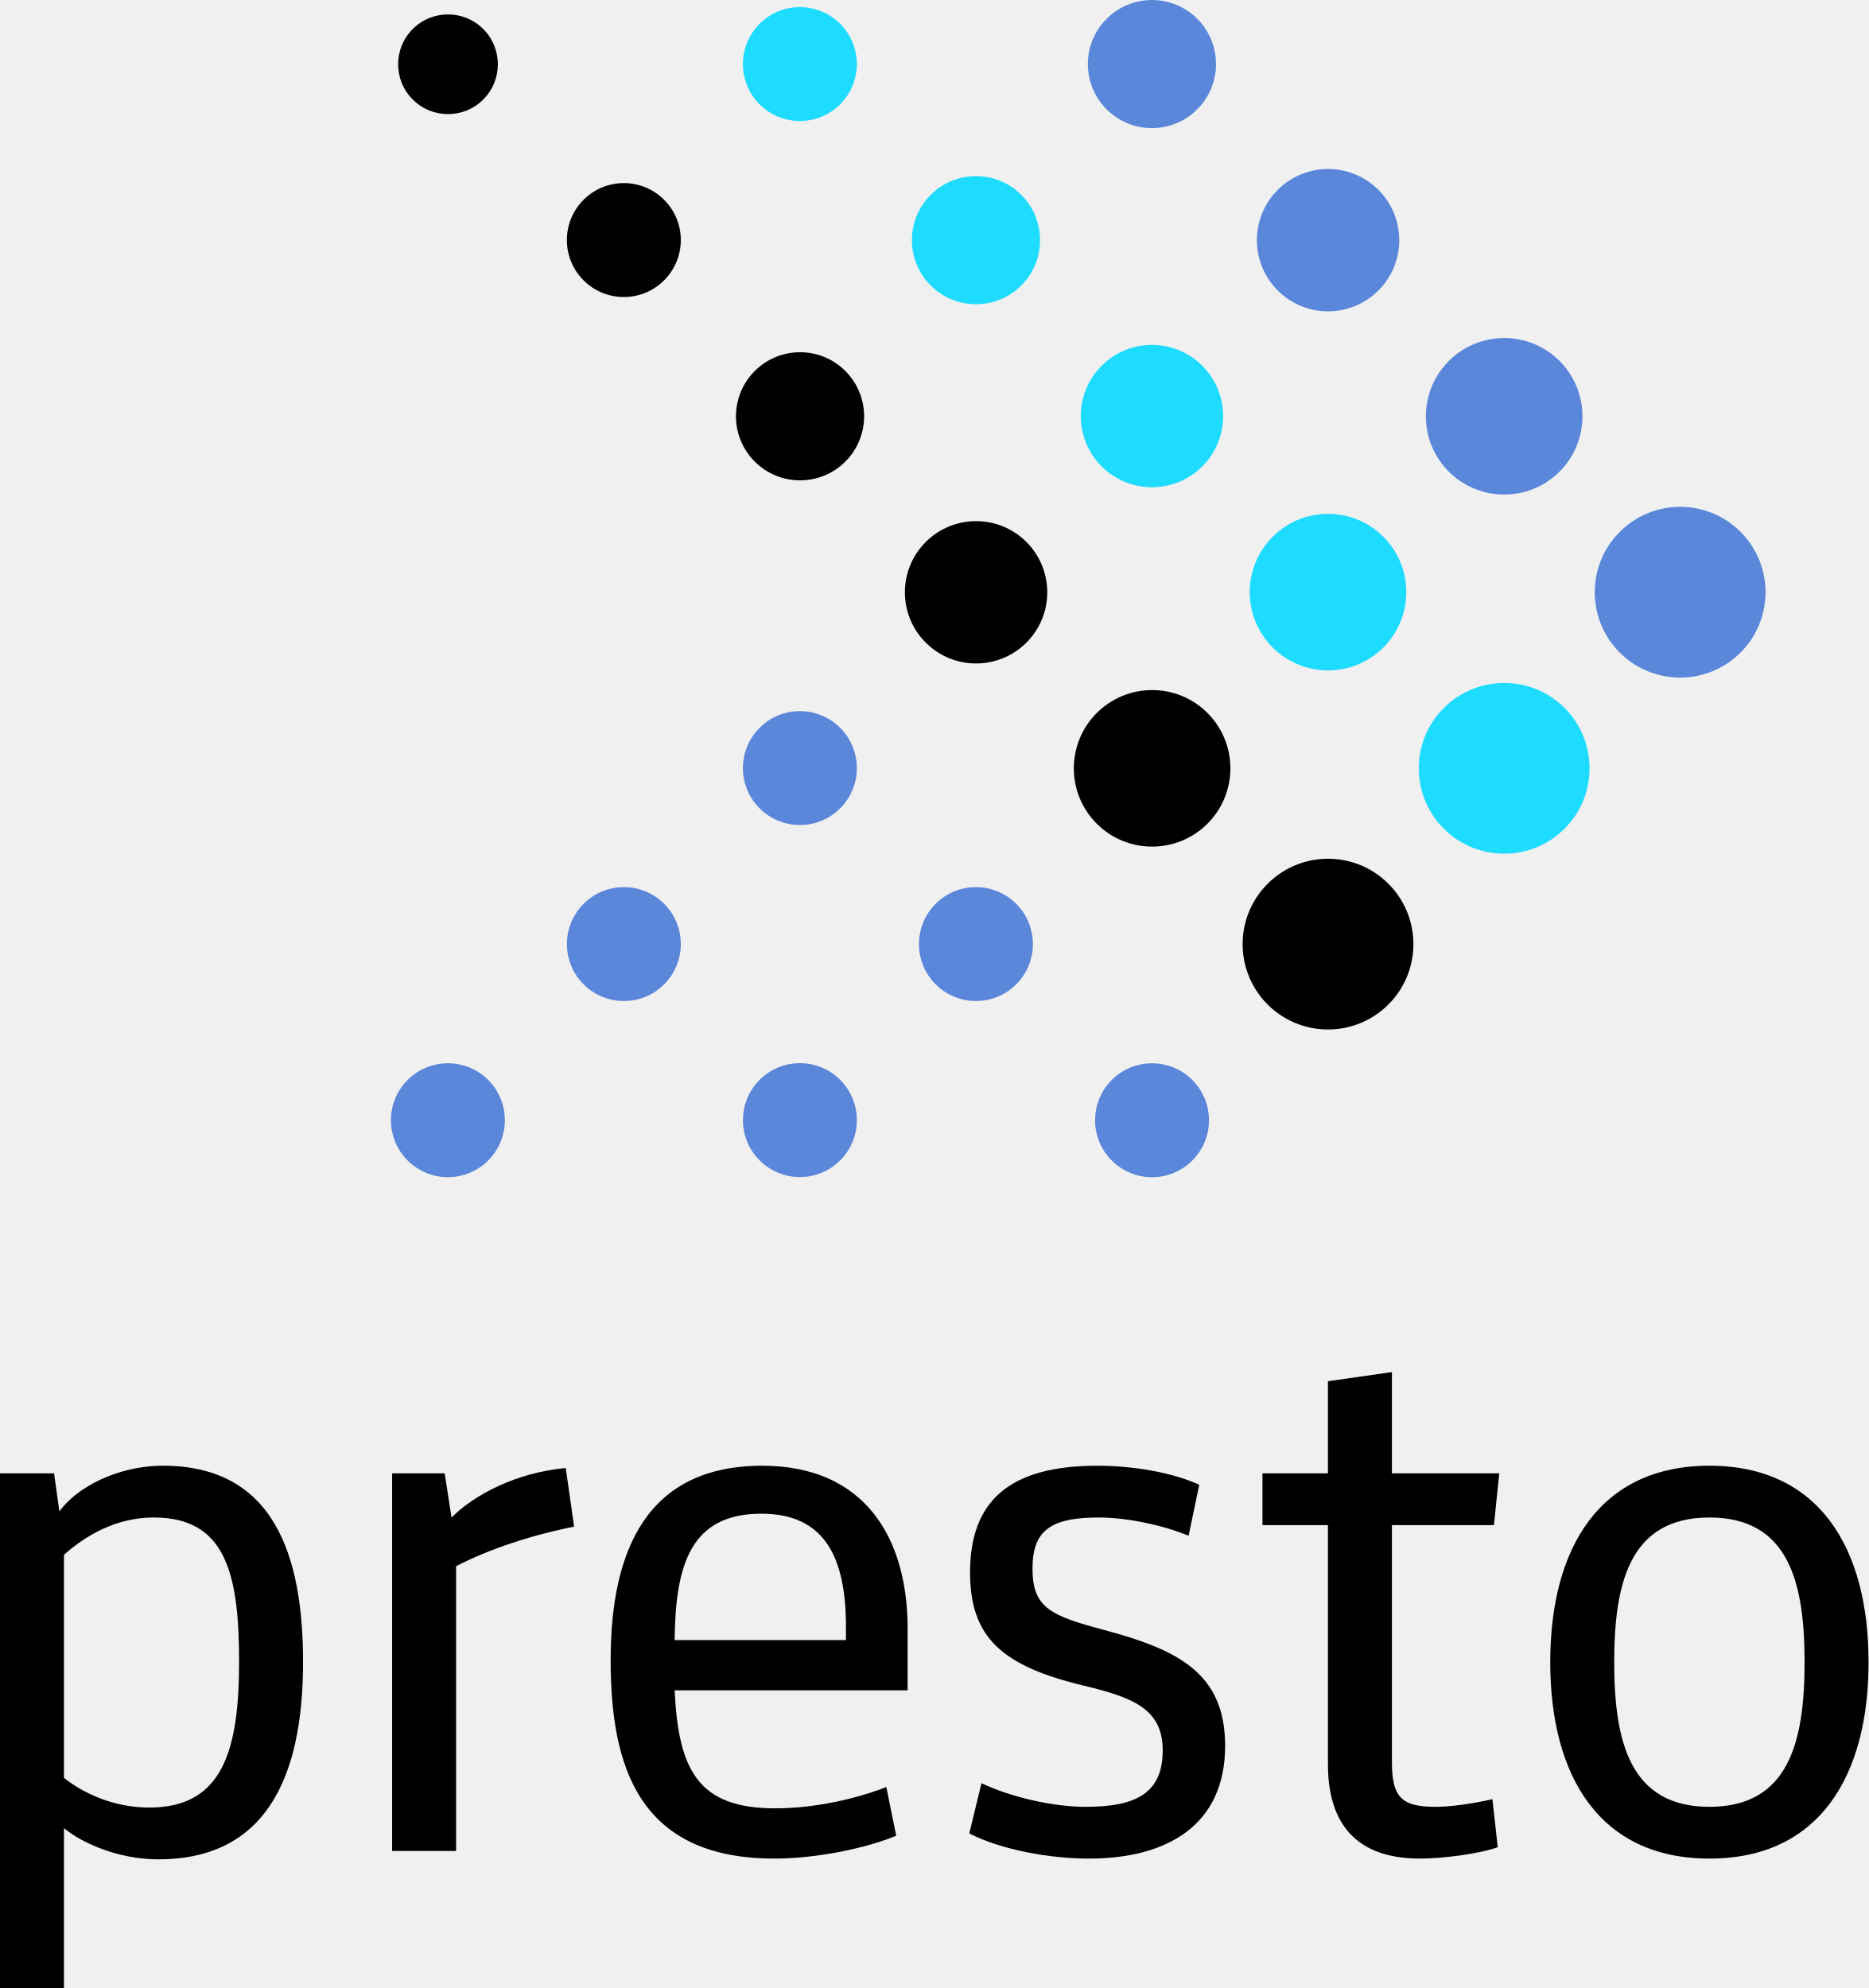
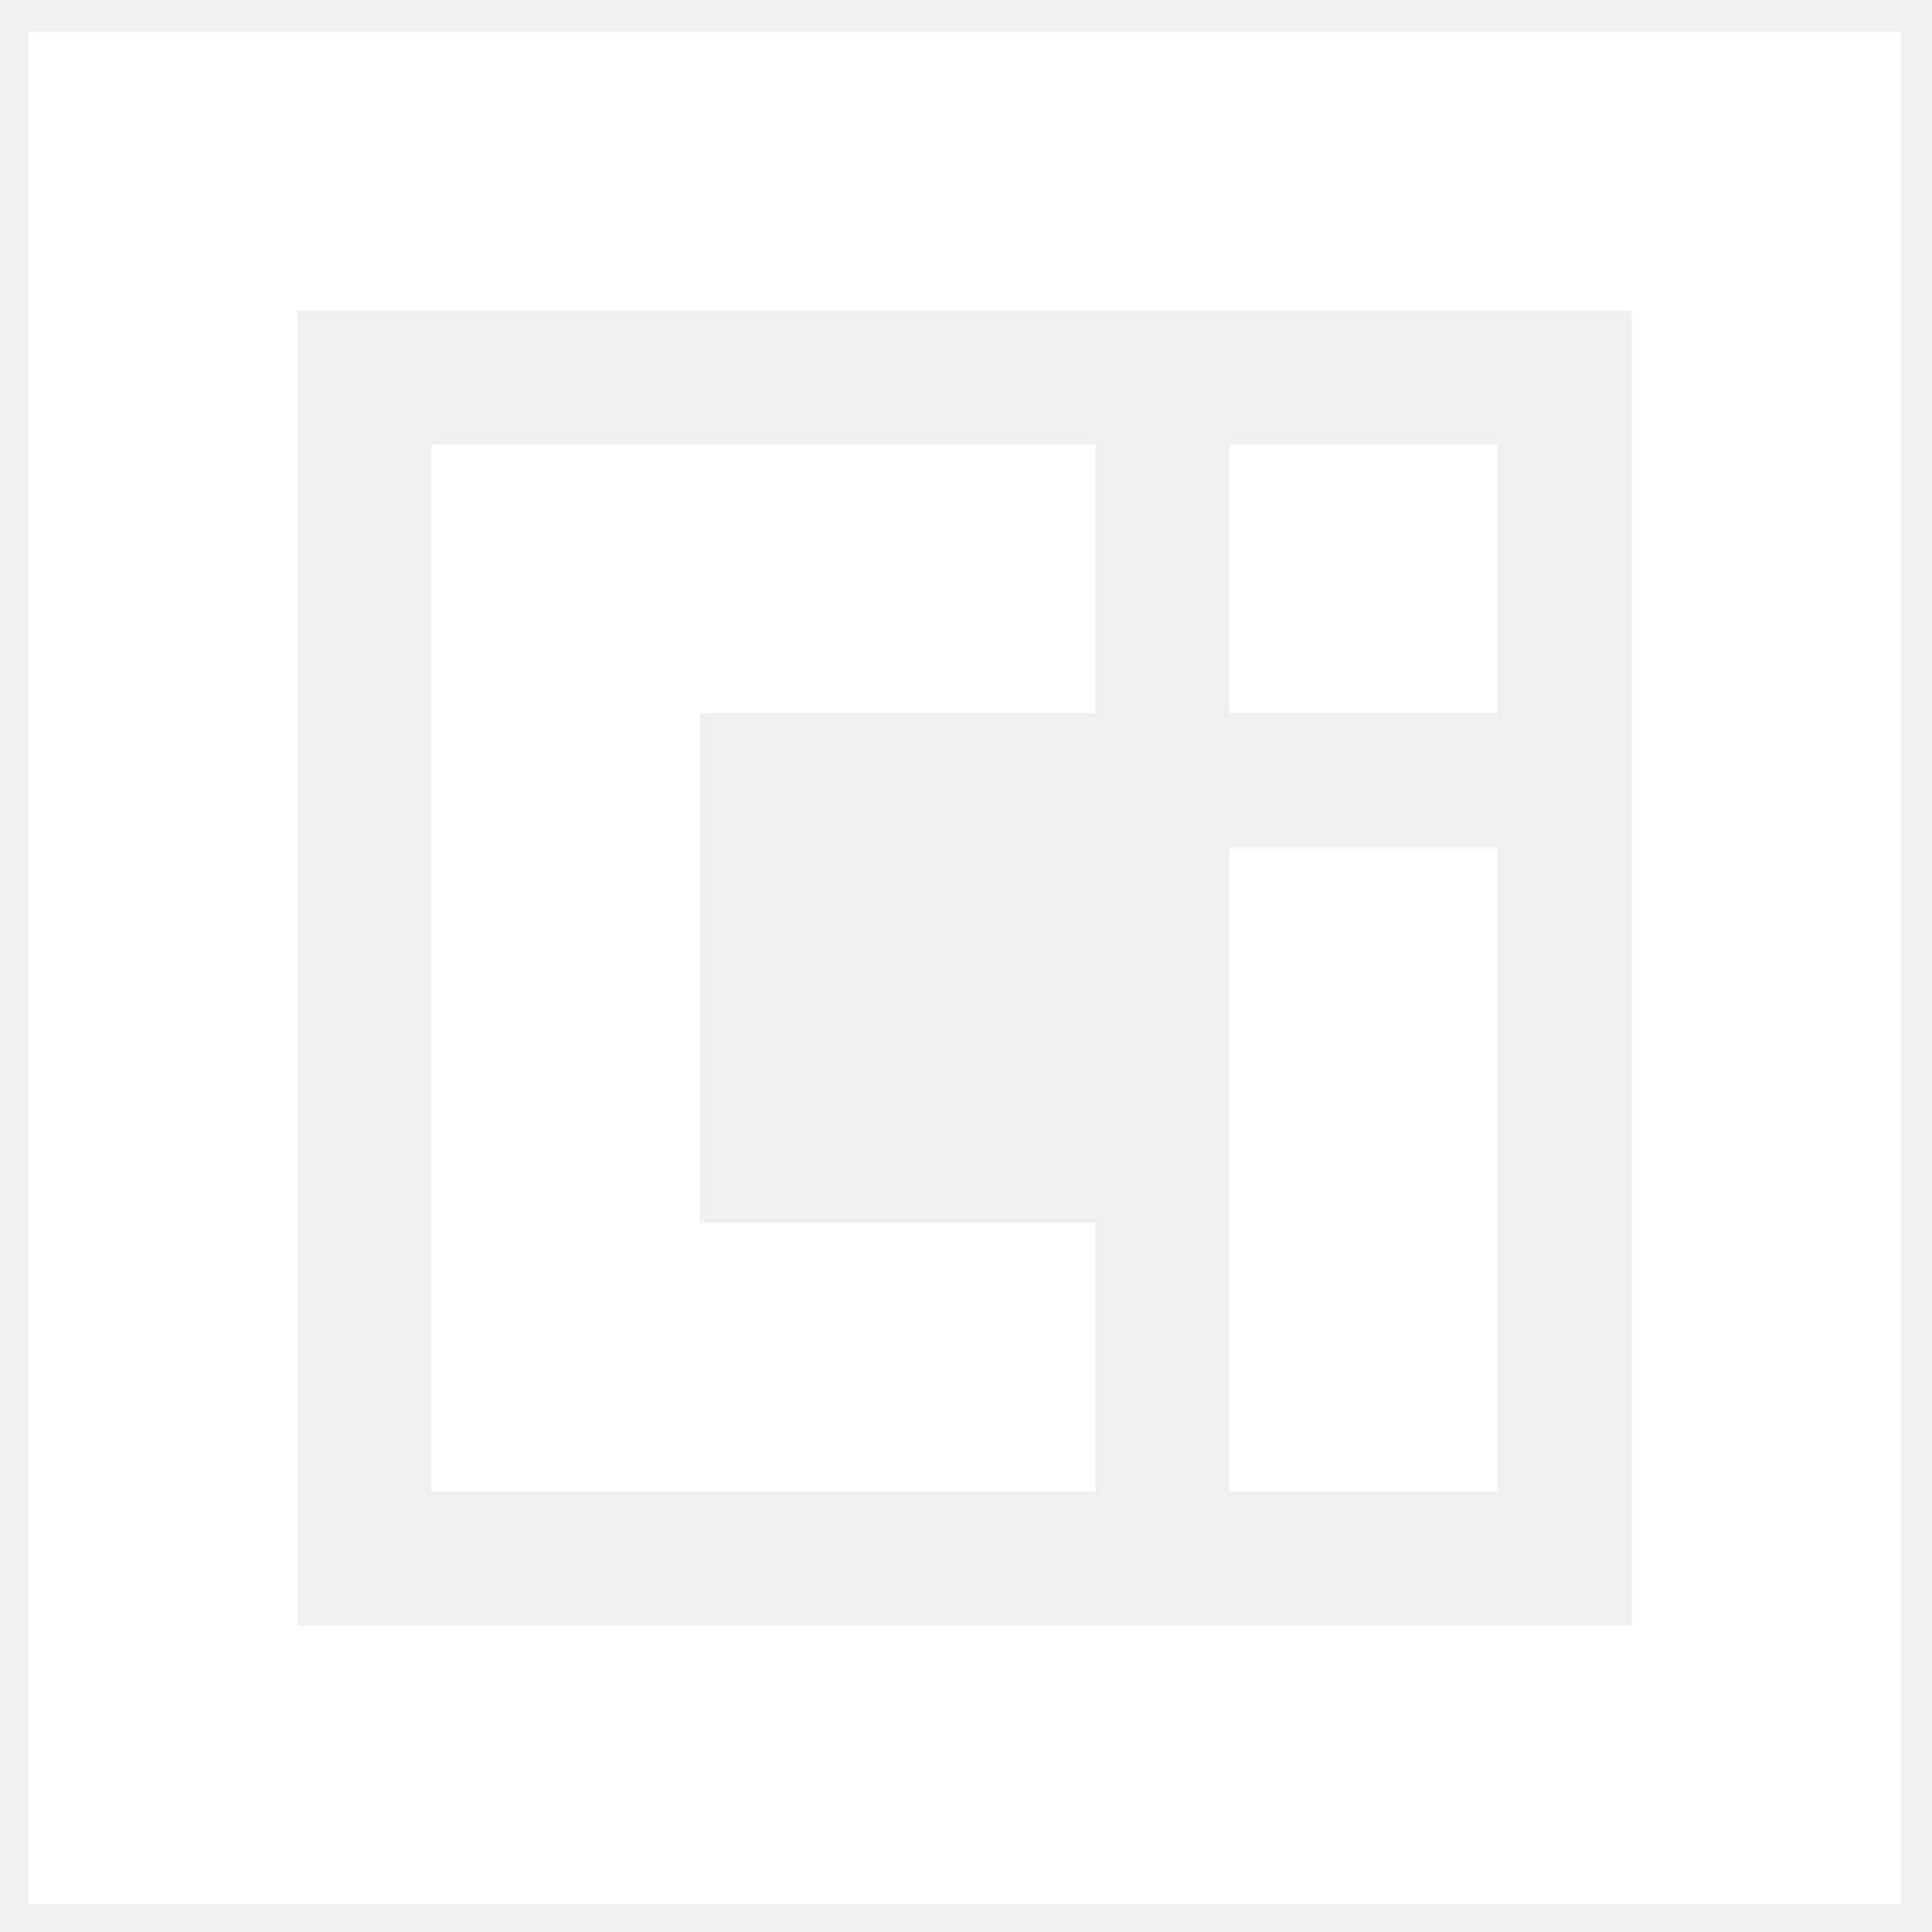
- <svg xmlns="http://www.w3.org/2000/svg" height="212.483" width="199.685" xml:space="preserve" enable-background="new 0 0 320 102.667" viewBox="0 0 199.685 212.483" y="0px" x="0px" id="Layer_1" version="1.1">
-   <defs id="defs69" />
-   <g transform="translate(-1.011,111.5935)" id="g14">
-     <path d="m 17.937,87.138 c -4.23,0 -8.138,-1.708 -10.09,-3.336 V 100.89 H 1.011 V 45.881 h 5.777 l 0.57,4.069 c 1.872,-2.605 6.266,-4.883 11.068,-4.883 11.879,0 14.971,9.603 14.971,20.995 0,12.694 -4.231,21.076 -15.46,21.076 z M 7.847,78.431 c 2.035,1.627 5.289,3.173 9.113,3.173 7.893,0 9.602,-6.183 9.602,-15.622 0,-9.44 -1.464,-15.381 -9.113,-15.381 -4.069,0 -7.322,1.954 -9.602,3.988 z" id="path2" />
-     <path d="m 62.365,51.578 c -4.556,0.895 -9.195,2.441 -12.613,4.232 v 30.432 h -6.835 v -40.36 h 5.615 l 0.731,4.719 c 2.442,-2.44 6.918,-4.8 12.207,-5.289 z" id="path4" />
-     <path d="m 73.106,69.073 c 0.408,8.544 2.523,12.613 10.742,12.613 4.312,0 8.788,-1.059 11.88,-2.278 l 1.058,5.206 c -3.336,1.383 -8.627,2.443 -13.02,2.443 -14.566,0 -17.496,-9.929 -17.496,-21.239 0,-11.635 3.824,-20.75 16.194,-20.75 10.985,0 15.542,7.731 15.542,17.415 v 6.591 h -24.9 z m 0,-5.369 h 18.309 v -1.466 c 0,-7.487 -2.359,-12.043 -9.033,-12.043 -7.566,0 -9.194,5.452 -9.276,13.509 z" id="path6" />
-     <path d="m 117.372,87.058 c -4.069,0 -9.277,-0.896 -12.776,-2.687 l 1.302,-5.369 c 3.092,1.464 7.568,2.523 11.149,2.523 5.369,0 8.219,-1.466 8.219,-6.022 0,-4.315 -2.93,-5.615 -8.382,-6.918 -8.869,-2.115 -12.205,-5.208 -12.205,-12.124 0,-7.569 4.15,-11.393 13.588,-11.393 3.905,0 8.057,0.733 10.904,2.033 l -1.139,5.454 c -2.522,-1.059 -6.429,-1.954 -9.602,-1.954 -5.127,0 -7.08,1.383 -7.08,5.453 0,4.231 1.953,5.045 7.73,6.59 7.893,2.116 12.857,4.638 12.857,12.37 0,8.461 -6.185,12.044 -14.565,12.044 z" id="path8" />
-     <path d="m 161.069,85.836 c -1.709,0.65 -5.697,1.221 -8.299,1.221 -6.917,0 -9.846,-3.826 -9.846,-10.092 V 51.416 h -6.998 v -5.535 h 6.998 v -9.846 l 6.835,-0.976 v 10.822 h 11.473 l -0.569,5.535 h -10.904 v 25.226 c 0,3.742 0.895,4.883 4.638,4.883 1.628,0 3.987,-0.327 6.103,-0.816 z" id="path10" />
-     <path d="m 183.689,87.058 c -11.718,0 -17.008,-8.788 -17.008,-20.995 0,-12.206 5.29,-20.995 17.008,-20.995 11.717,0 17.007,8.788 17.007,20.995 0,12.206 -5.29,20.995 -17.007,20.995 z m 0,-36.457 c -8.463,0 -10.173,6.916 -10.173,15.462 0,8.544 1.71,15.462 10.173,15.462 8.462,0 10.172,-6.918 10.172,-15.462 0,-8.546 -1.71,-15.462 -10.172,-15.462 z" id="path12" />
-   </g>
-   <g transform="matrix(1.477869,0,0,1.477869,-280.2969,-2.872528)" id="g62">
-     <g id="g46">
-       <circle transform="matrix(0.7071,-0.7071,0.7071,0.7071,75.2889,194.9389)" cx="272.97" cy="6.583" id="ellipse16" r="4.633" style="fill:#5b87da" />
-       <circle transform="matrix(0.7071,-0.7071,0.7071,0.7071,70.0236,207.6766)" cx="285.7" cy="19.312" id="ellipse18" r="5.147" style="fill:#5b87da" />
-       <ellipse transform="matrix(0.7071,-0.7071,0.7071,0.7071,64.7566,220.4137)" cx="298.429" cy="32.042" rx="5.661" ry="5.66" id="ellipse20" style="fill:#5b87da" />
-       <ellipse transform="matrix(0.7071,-0.7071,0.7071,0.7071,59.4777,233.1359)" cx="311.159" cy="44.772" rx="6.175" ry="6.174" id="ellipse22" style="fill:#5b87da" />
-       <circle transform="matrix(0.7071,-0.7071,0.7071,0.7071,67.8322,176.9367)" cx="247.511" cy="6.583" id="ellipse24" r="4.119" style="fill:#1edcff" />
-       <circle transform="matrix(0.7071,-0.7071,0.7071,0.7071,62.5669,189.6742)" cx="260.24" cy="19.312" id="ellipse26" r="4.633" style="fill:#1edcff" />
-       <circle transform="matrix(0.7071,-0.7071,0.7071,0.7071,57.2882,202.3964)" cx="272.97" cy="32.042" id="ellipse28" r="5.147" style="fill:#1edcff" />
-       <circle transform="matrix(0.7071,-0.7071,0.7071,0.7071,52.0167,215.1274)" cx="285.7" cy="44.772" id="ellipse30" r="5.661" style="fill:#1edcff" />
-       <ellipse transform="matrix(0.7071,-0.7071,0.7071,0.7071,46.7535,227.8705)" cx="298.429" cy="57.501" rx="6.175" ry="6.174" id="ellipse32" style="fill:#1edcff" />
-       <circle transform="matrix(0.7071,-0.7071,0.7071,0.7071,60.3907,158.9503)" cx="222.052" cy="6.582" id="ellipse34" r="3.605" />
-       <circle transform="matrix(0.7071,-0.7071,0.7071,0.7071,55.1036,171.664)" cx="234.782" cy="19.312" id="ellipse36" r="4.119" />
-       <circle transform="matrix(0.7071,-0.7071,0.7071,0.7071,49.8433,184.4092)" cx="247.511" cy="32.042" id="ellipse38" r="4.633" />
-       <circle transform="matrix(0.7071,-0.7071,0.7071,0.7071,44.5704,197.1387)" cx="260.241" cy="44.771" id="ellipse40" r="5.147" />
-       <ellipse transform="matrix(0.7071,-0.7071,0.7071,0.7071,39.2976,209.8698)" cx="272.97" cy="57.501" rx="5.661" ry="5.66" id="ellipse42" />
-       <ellipse transform="matrix(0.7071,-0.7071,0.7071,0.7071,34.0145,222.5829)" cx="285.7" cy="70.231" rx="6.175" ry="6.174" id="ellipse44" />
-     </g>
-     <g id="g60">
-       <circle transform="matrix(0.7071,-0.7071,0.7071,0.7071,31.8295,191.8493)" cx="247.512" cy="57.501" id="ellipse48" r="4.119" style="fill:#5b87da" />
-       <circle transform="matrix(0.7071,-0.7071,0.7071,0.7071,19.101,186.5767)" cx="234.783" cy="70.23" id="ellipse50" r="4.119" style="fill:#5b87da" />
-       <circle transform="matrix(0.7071,-0.7071,0.7071,0.7071,6.3767,181.3135)" cx="222.053" cy="82.959" id="ellipse52" r="4.119" style="fill:#5b87da" />
-       <circle transform="matrix(0.7071,-0.7071,0.7071,0.7071,13.8286,199.3076)" cx="247.512" cy="82.96" id="ellipse54" r="4.119" style="fill:#5b87da" />
-       <circle transform="matrix(0.7071,-0.7071,0.7071,0.7071,21.2889,217.318)" cx="272.97" cy="82.961" id="ellipse56" r="4.119" style="fill:#5b87da" />
-       <circle transform="matrix(0.7071,-0.7071,0.7071,0.7071,26.5569,204.578)" cx="260.241" cy="70.23" id="ellipse58" r="4.119" style="fill:#5b87da" />
+ <svg xmlns="http://www.w3.org/2000/svg" version="1.1" id="Layer_1" x="0px" y="0px" viewBox="0 0 576 576" style="enable-background:new 0 0 576 576;" xml:space="preserve">
+   <style type="text/css">
+ 	.st0{fill:#FFFFFF;}
+ </style>
+   <g>
+     <g>
+       <g>
+         <polygon class="st0" points="326.6,212.6 326.6,132.6 128.6,132.6 128.6,444.6 326.6,444.6 326.6,364.6 208.6,364.6 208.6,212.6         " />
+         <g>
+           <rect x="366.5" y="132.6" class="st0" width="79.9" height="79.9" />
+           <rect x="366.5" y="252.6" class="st0" width="79.9" height="192" />
+         </g>
+       </g>
+       <path class="st0" d="M8.5,9.5v558.2h558.2V9.5H8.5z M486.4,484.7H88.7V92.6h397.8V484.7z" />
    </g>
  </g>
</svg>
